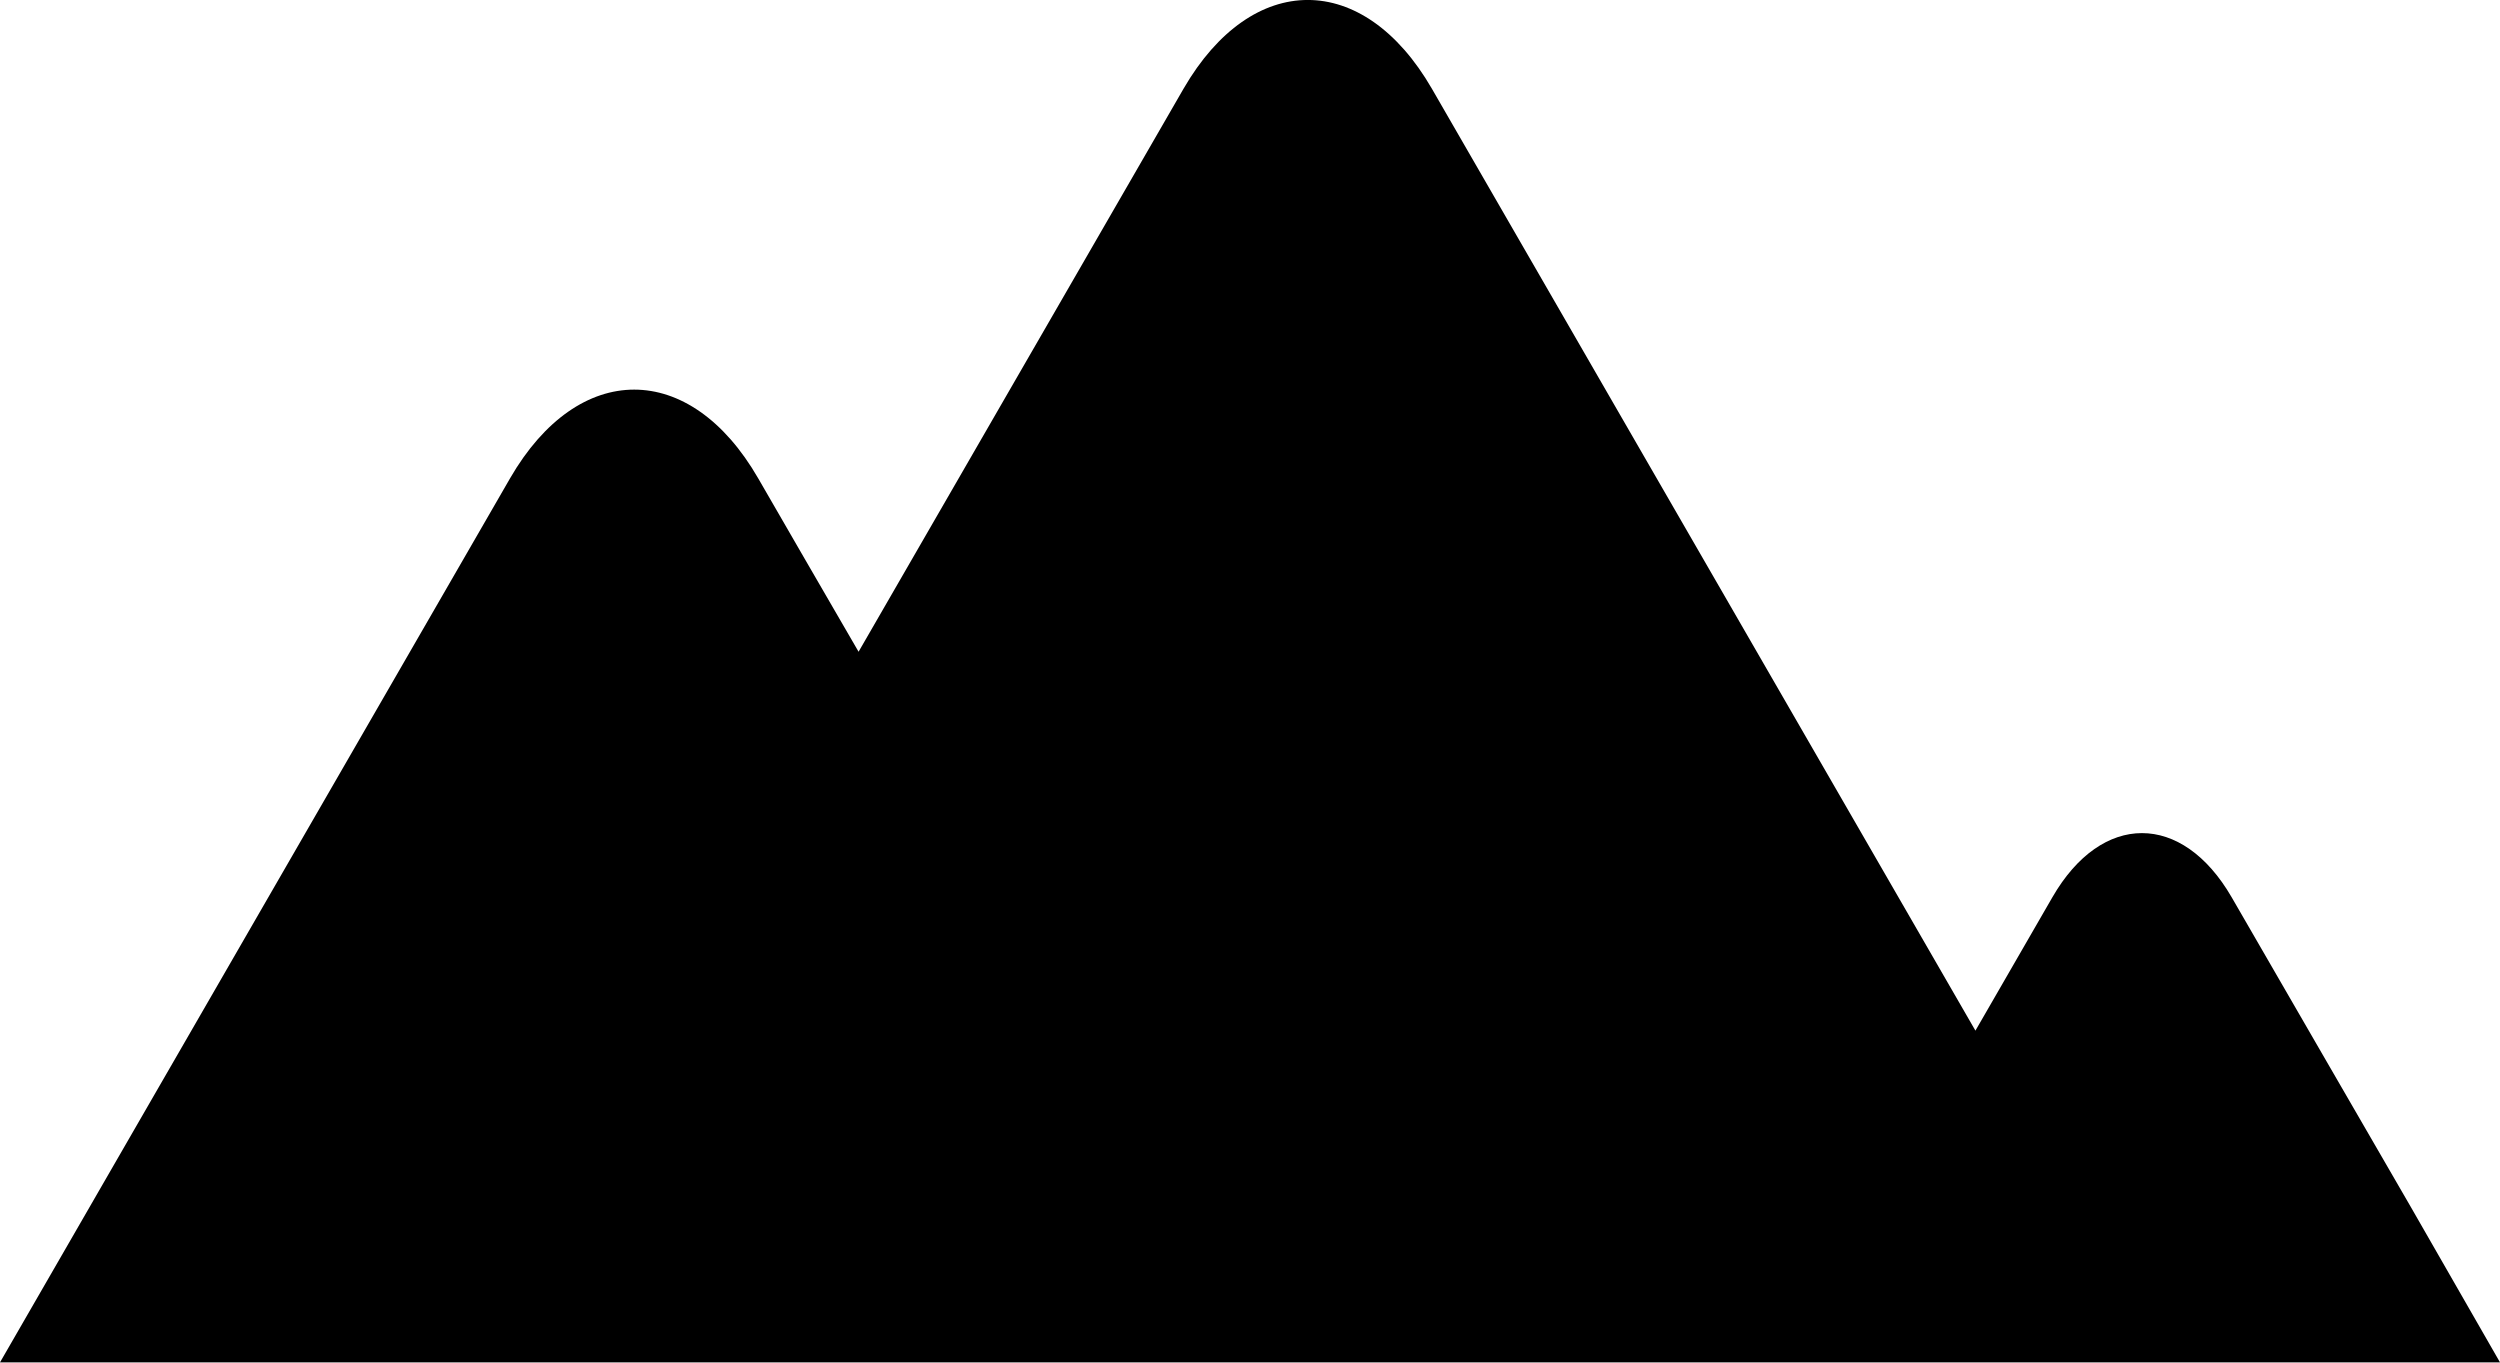
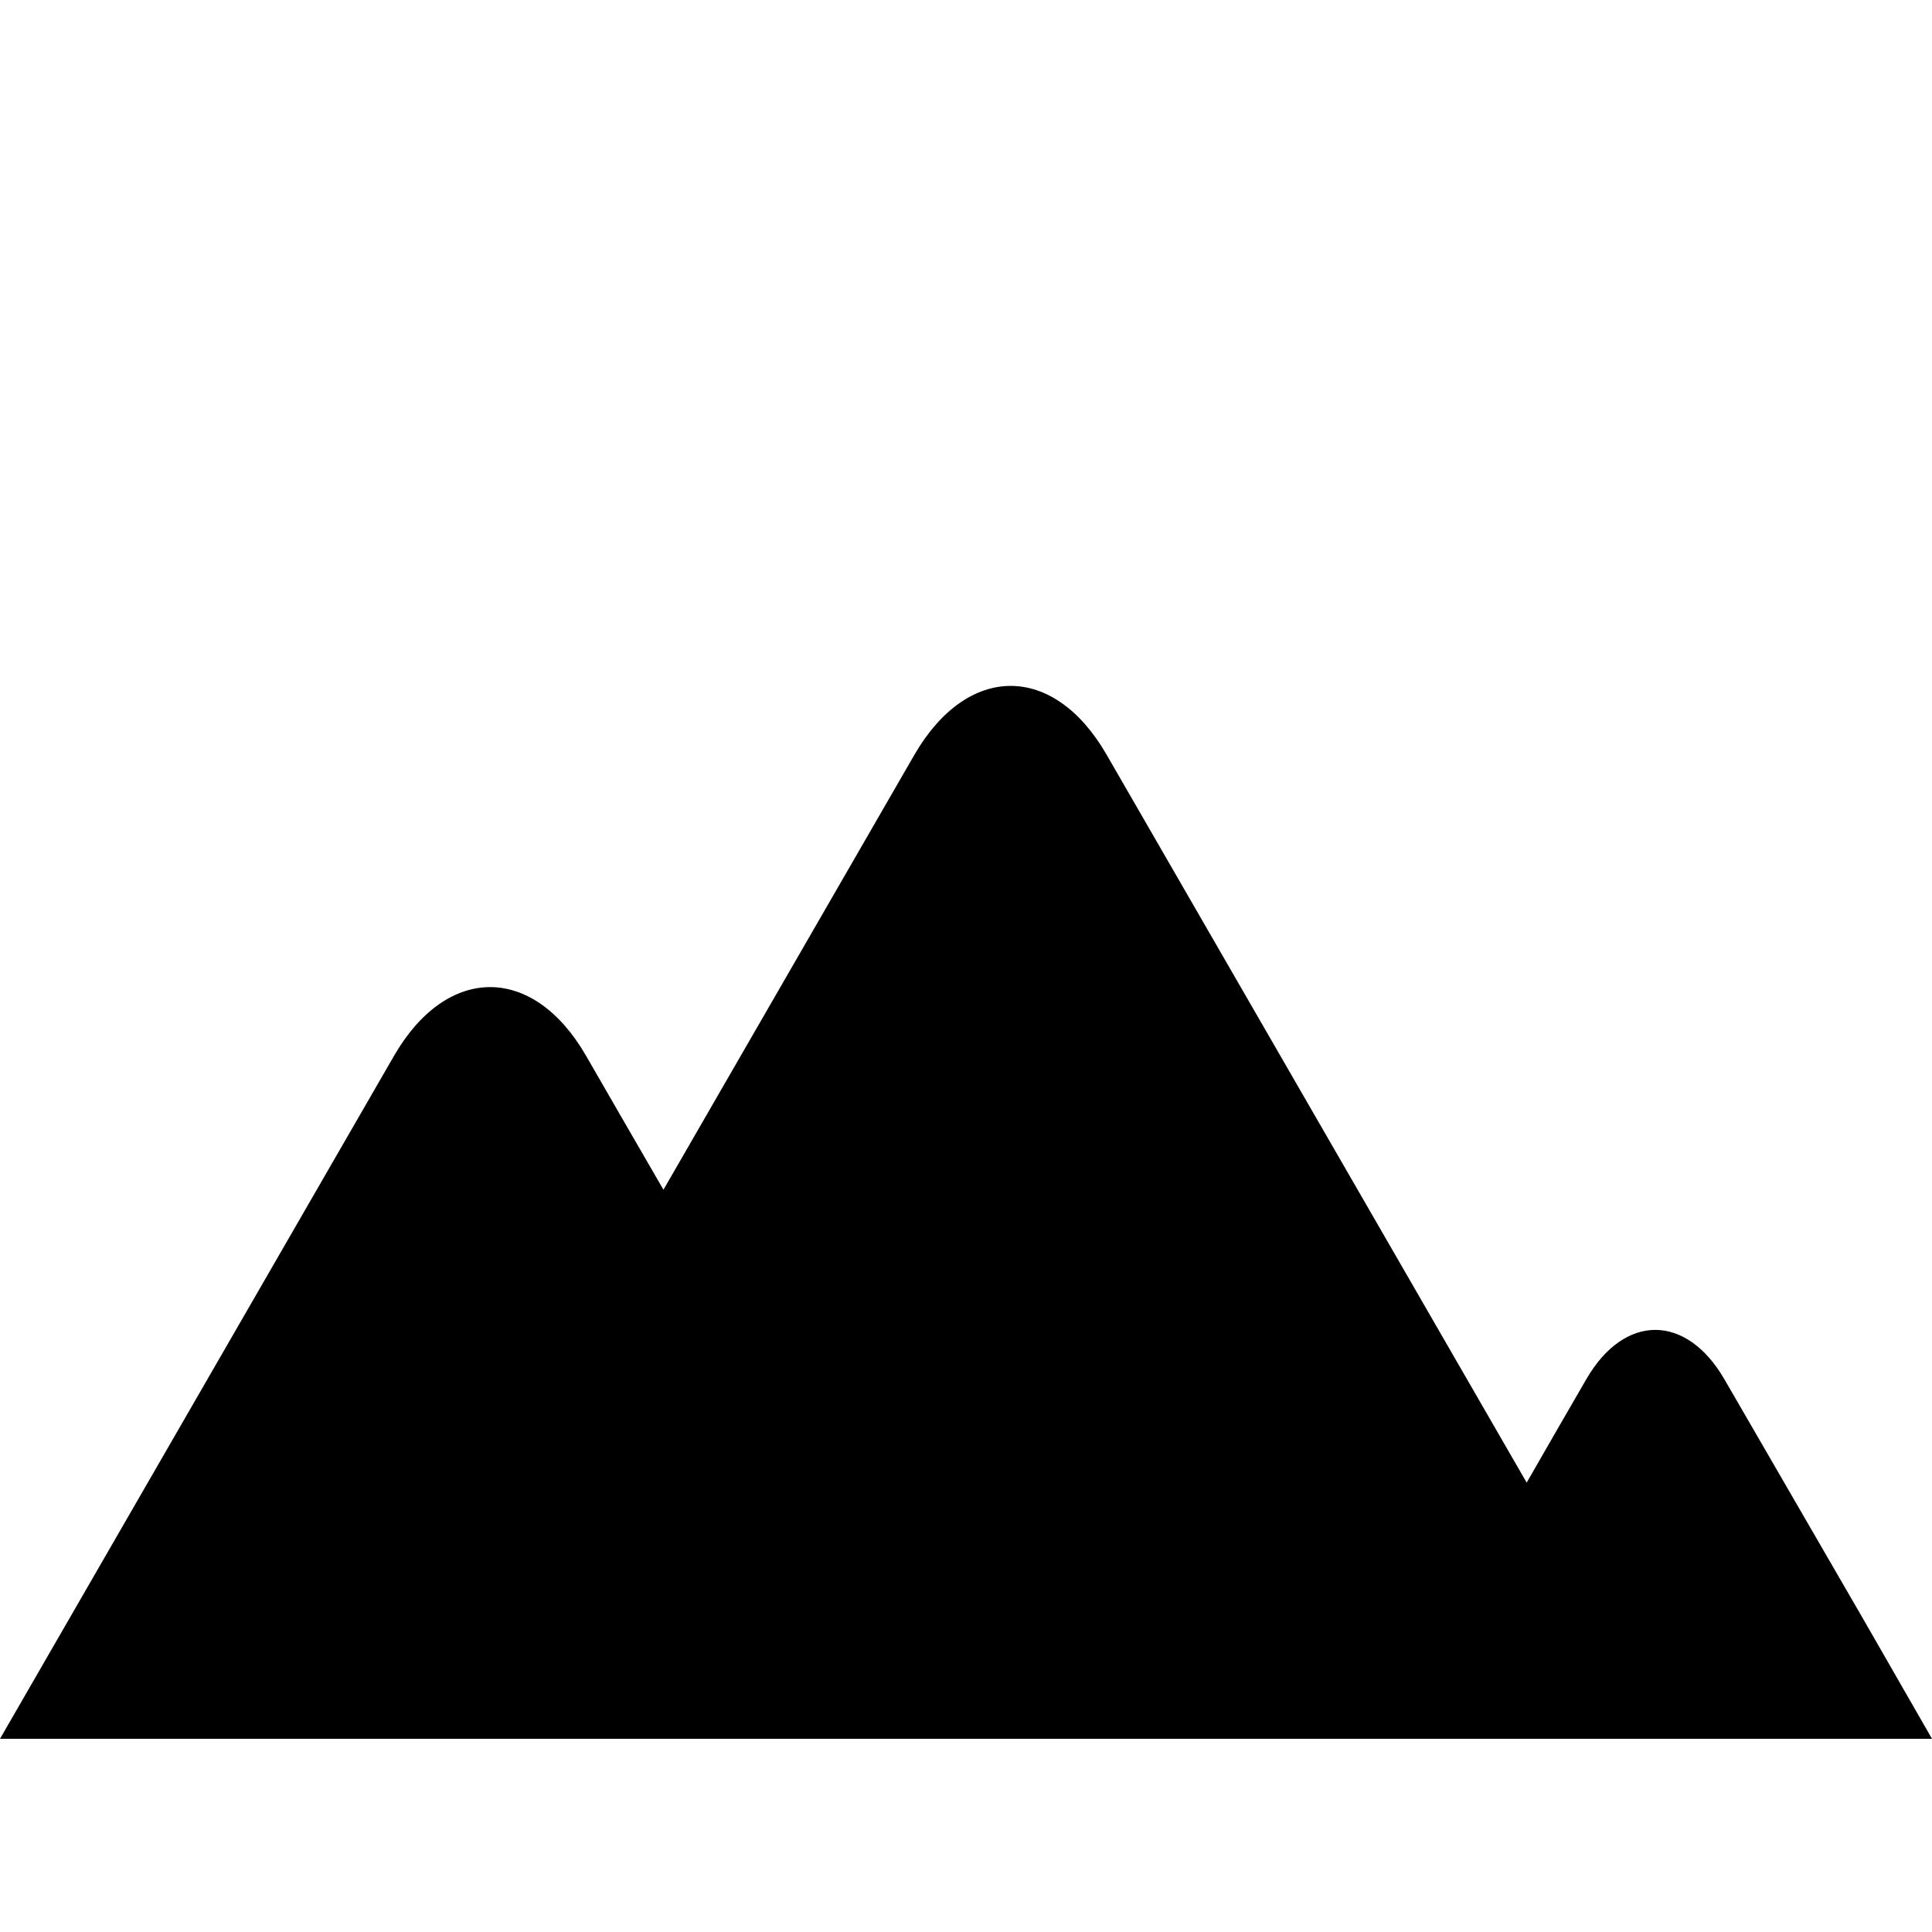
- <svg xmlns="http://www.w3.org/2000/svg" version="1.1" id="Layer_1" x="0px" y="0px" width="100px" height="54.495px" viewBox="0 0 100 54.495" enable-background="new 0 0 100 54.495" xml:space="preserve">
-   <path d="M100,54.495H0l4.961-8.601l15.443-26.764c2.734-4.727,7.194-4.727,9.922,0c0,0,3.587,6.211,4.017,6.94  c2.051-3.555,13.001-22.526,13.001-22.526c2.741-4.727,7.194-4.727,9.929,0l21.744,37.682c1.12-1.946,2.227-3.86,3.08-5.338  c1.973-3.418,5.188-3.418,7.168,0c1.973,3.411,5.195,8.99,7.174,12.402L100,54.495z" />
+ <svg xmlns="http://www.w3.org/2000/svg" version="1.1" width="100" height="100" viewBox="0 0 100 100" id="Layer_1" xml:space="preserve">
+   <defs id="defs4298" />
+   <path d="M 100,90 H 0 L 4.961,81.4 20.4,54.64 C 23.14,49.91 27.6,49.91 30.33,54.64 30.33,54.64 33.91,60.85 34.34,61.58 36.39,58.02 47.34,39.05 47.34,39.05 50.09,34.32 54.54,34.32 57.27,39.05 L 79.02,76.74 C 80.14,74.79 81.24,72.88 82.1,71.4 84.07,67.98 87.28,67.98 89.26,71.4 91.24,74.81 94.46,80.39 96.44,83.8 L 100,90 z" id="path4294" />
</svg>
